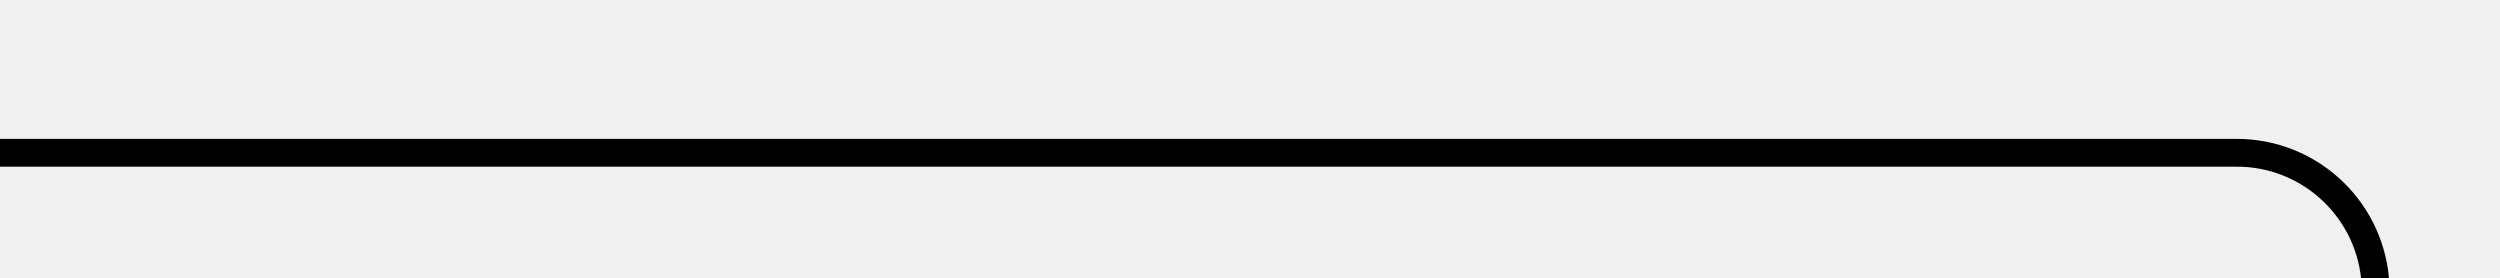
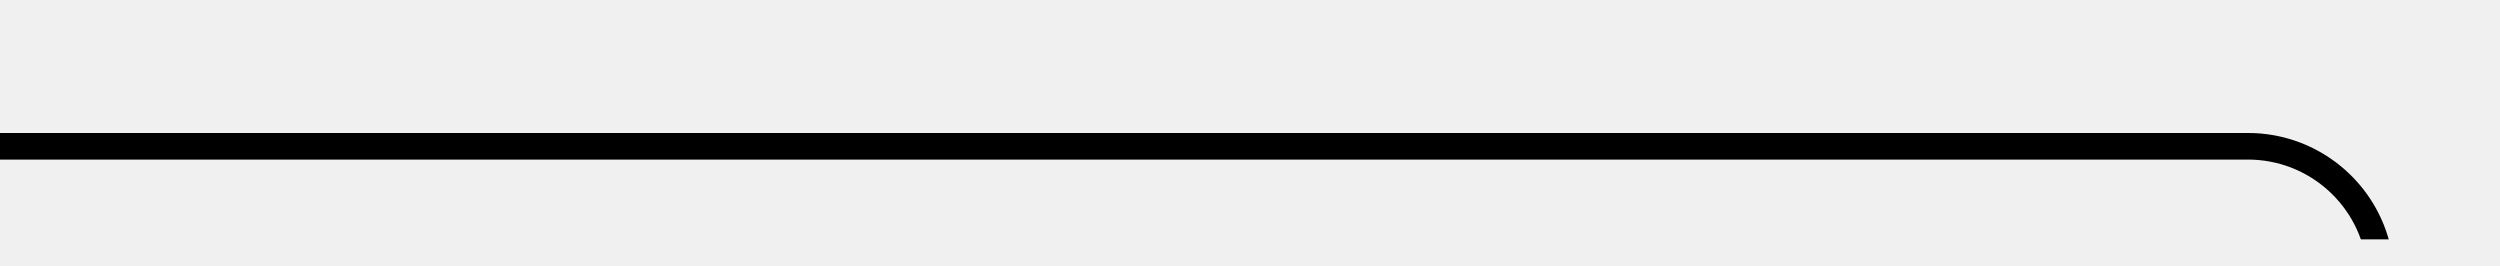
- <svg xmlns="http://www.w3.org/2000/svg" version="1.1" width="90px" height="10px" preserveAspectRatio="xMinYMid meet" viewBox="2441 1501  90 8">
+ <svg xmlns="http://www.w3.org/2000/svg" version="1.1" width="94px" height="10px" preserveAspectRatio="xMinYMid meet" viewBox="2441 1448  94 8">
  <defs>
-     <mask fill="white" id="clip154">
-       <path d="M 2505.385 1542  L 2546.615 1542  L 2546.615 1567  L 2505.385 1567  Z M 2441 1502  L 2611 1502  L 2611 1606  L 2441 1606  Z " fill-rule="evenodd" />
+     <mask fill="white" id="clip80">
+       <path d="M 2509.385 1456  L 2550.615 1456  L 2550.615 1481  L 2509.385 1481  Z M 2441 1449  L 2600 1449  L 2600 1508  L 2441 1508  Z " fill-rule="evenodd" />
    </mask>
  </defs>
-   <path d="M 2611 1603.5  L 2531 1603.5  A 5 5 0 0 1 2526.5 1598.5 L 2526.5 1510  A 5 5 0 0 0 2521.5 1505.5 L 2441 1505.5  " stroke-width="1" stroke="#000000" fill="none" mask="url(#clip154)" />
+   <path d="M 2600 1505.5  L 2535 1505.5  A 5 5 0 0 1 2530.5 1500.5 L 2530.5 1457  A 5 5 0 0 0 2525.5 1452.5 L 2441 1452.5  " stroke-width="1" stroke="#000000" fill="none" mask="url(#clip80)" />
</svg>
